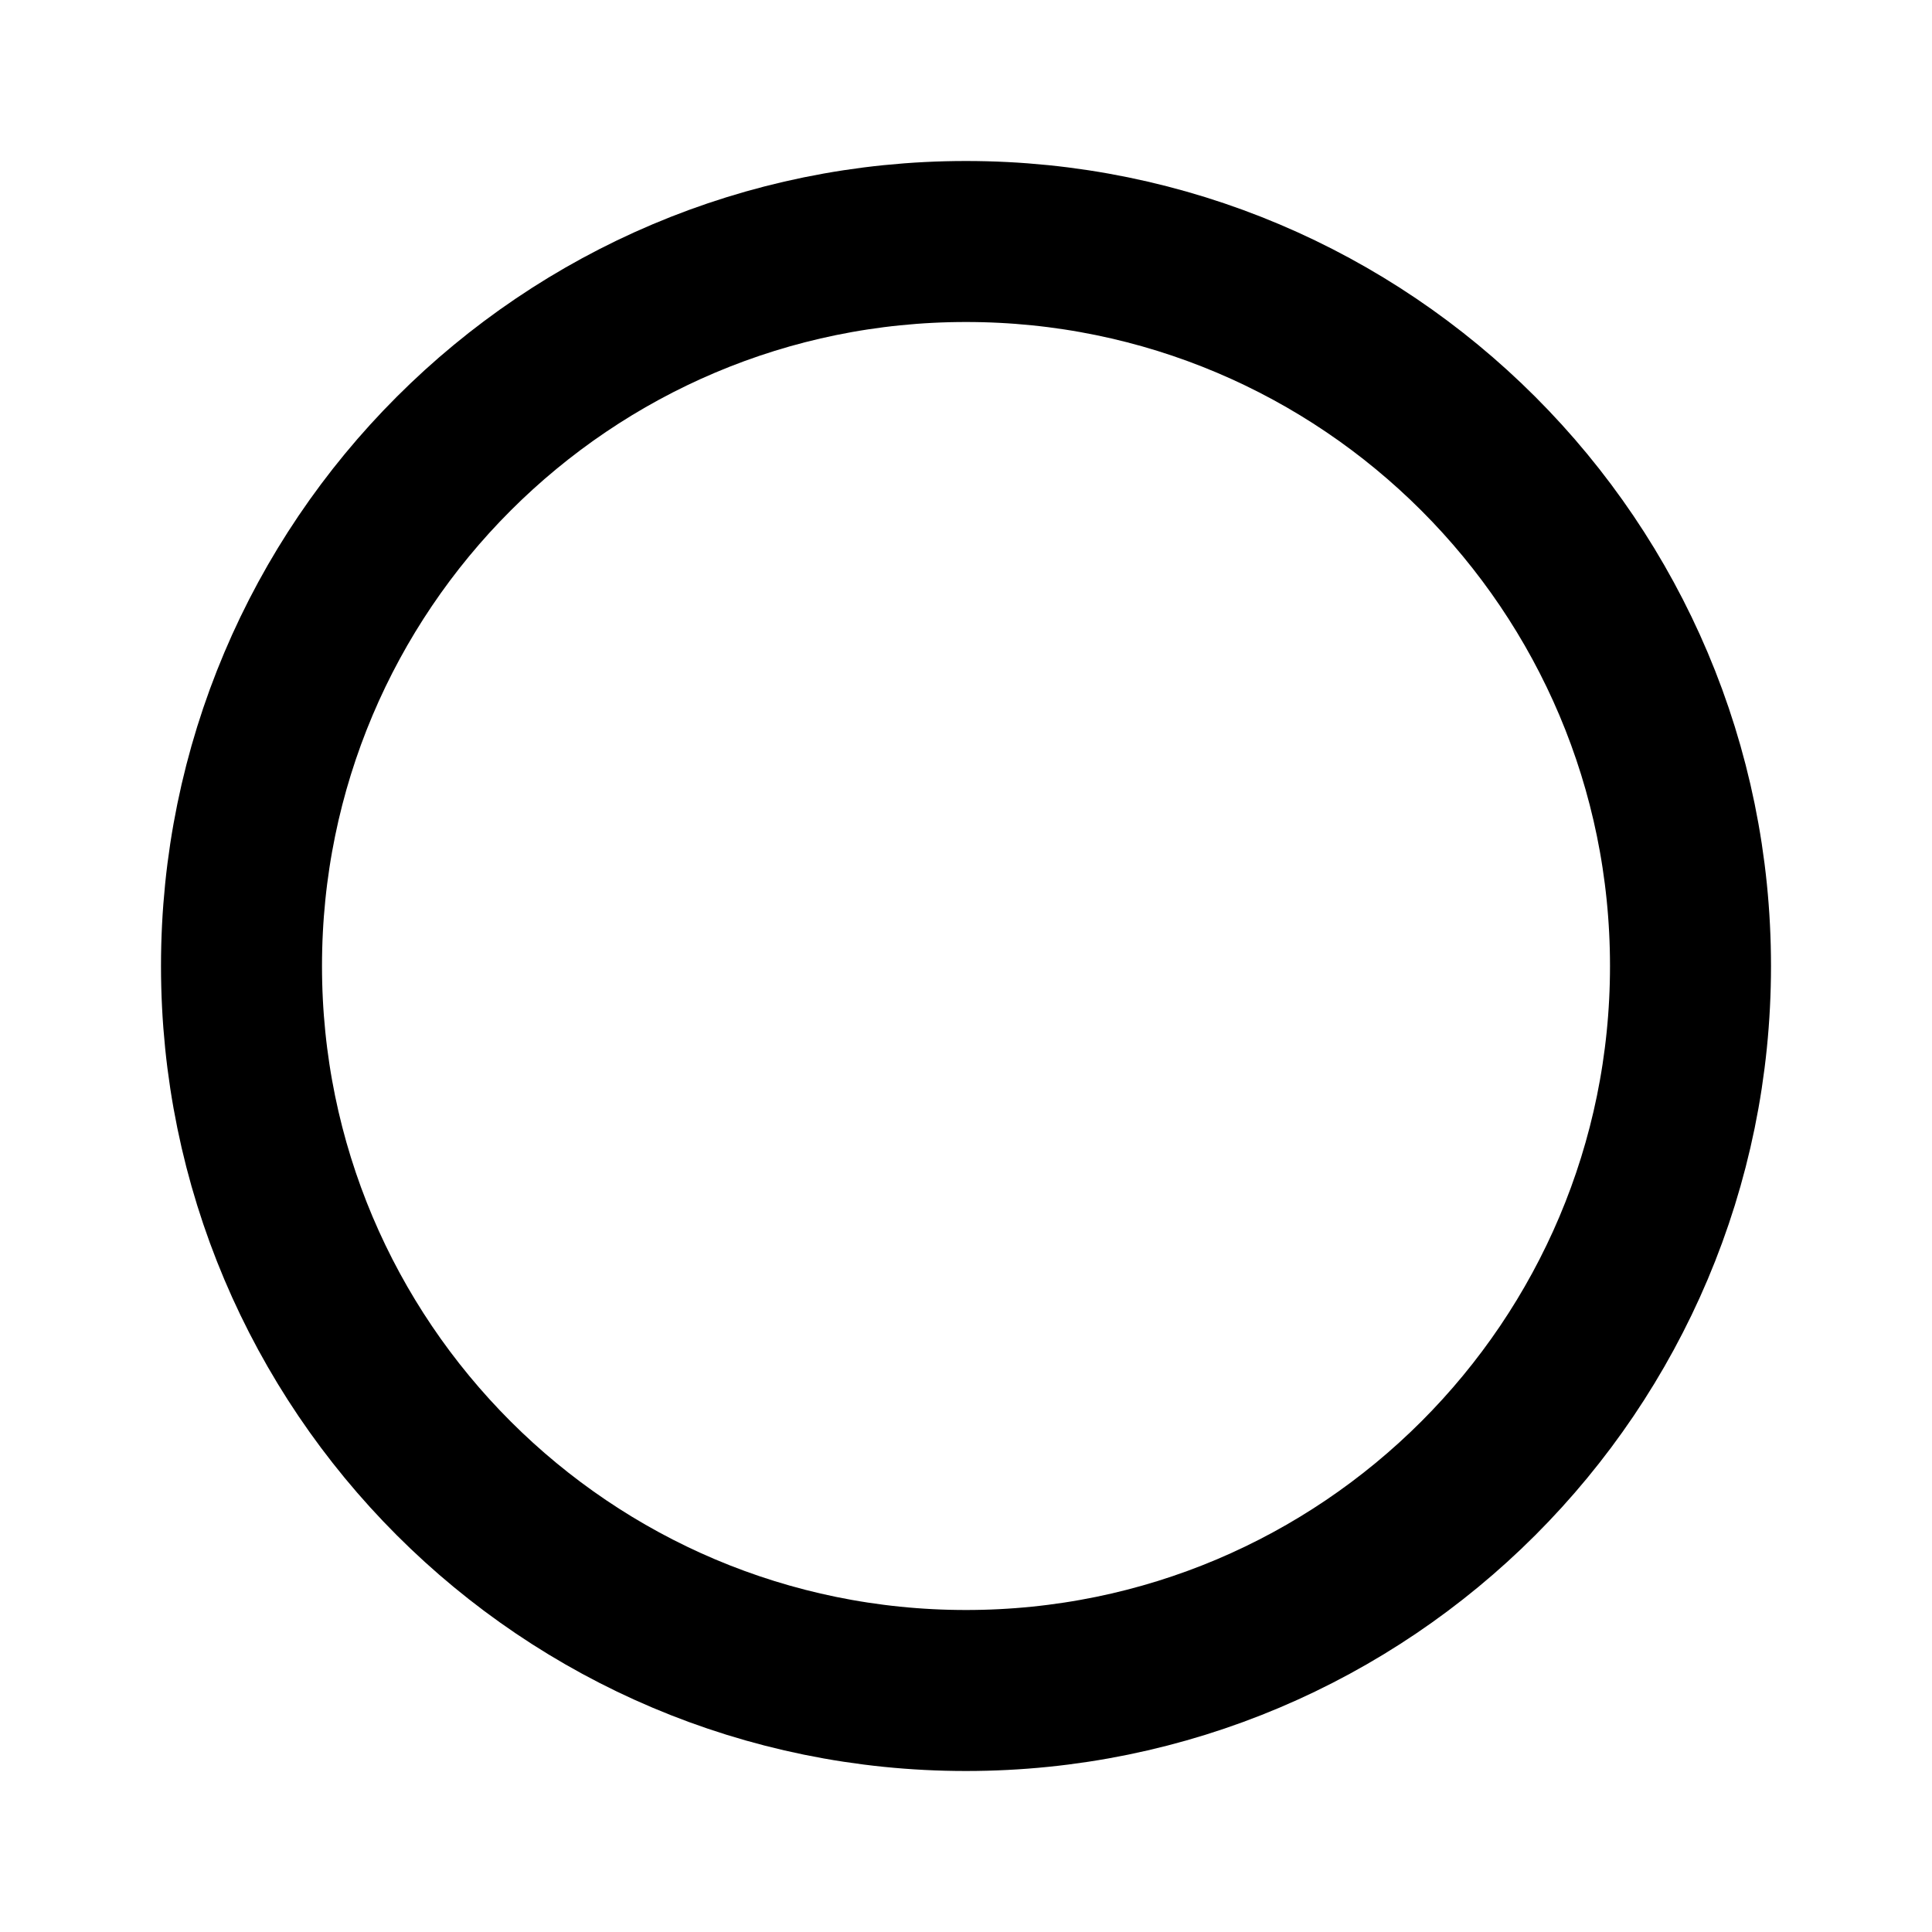
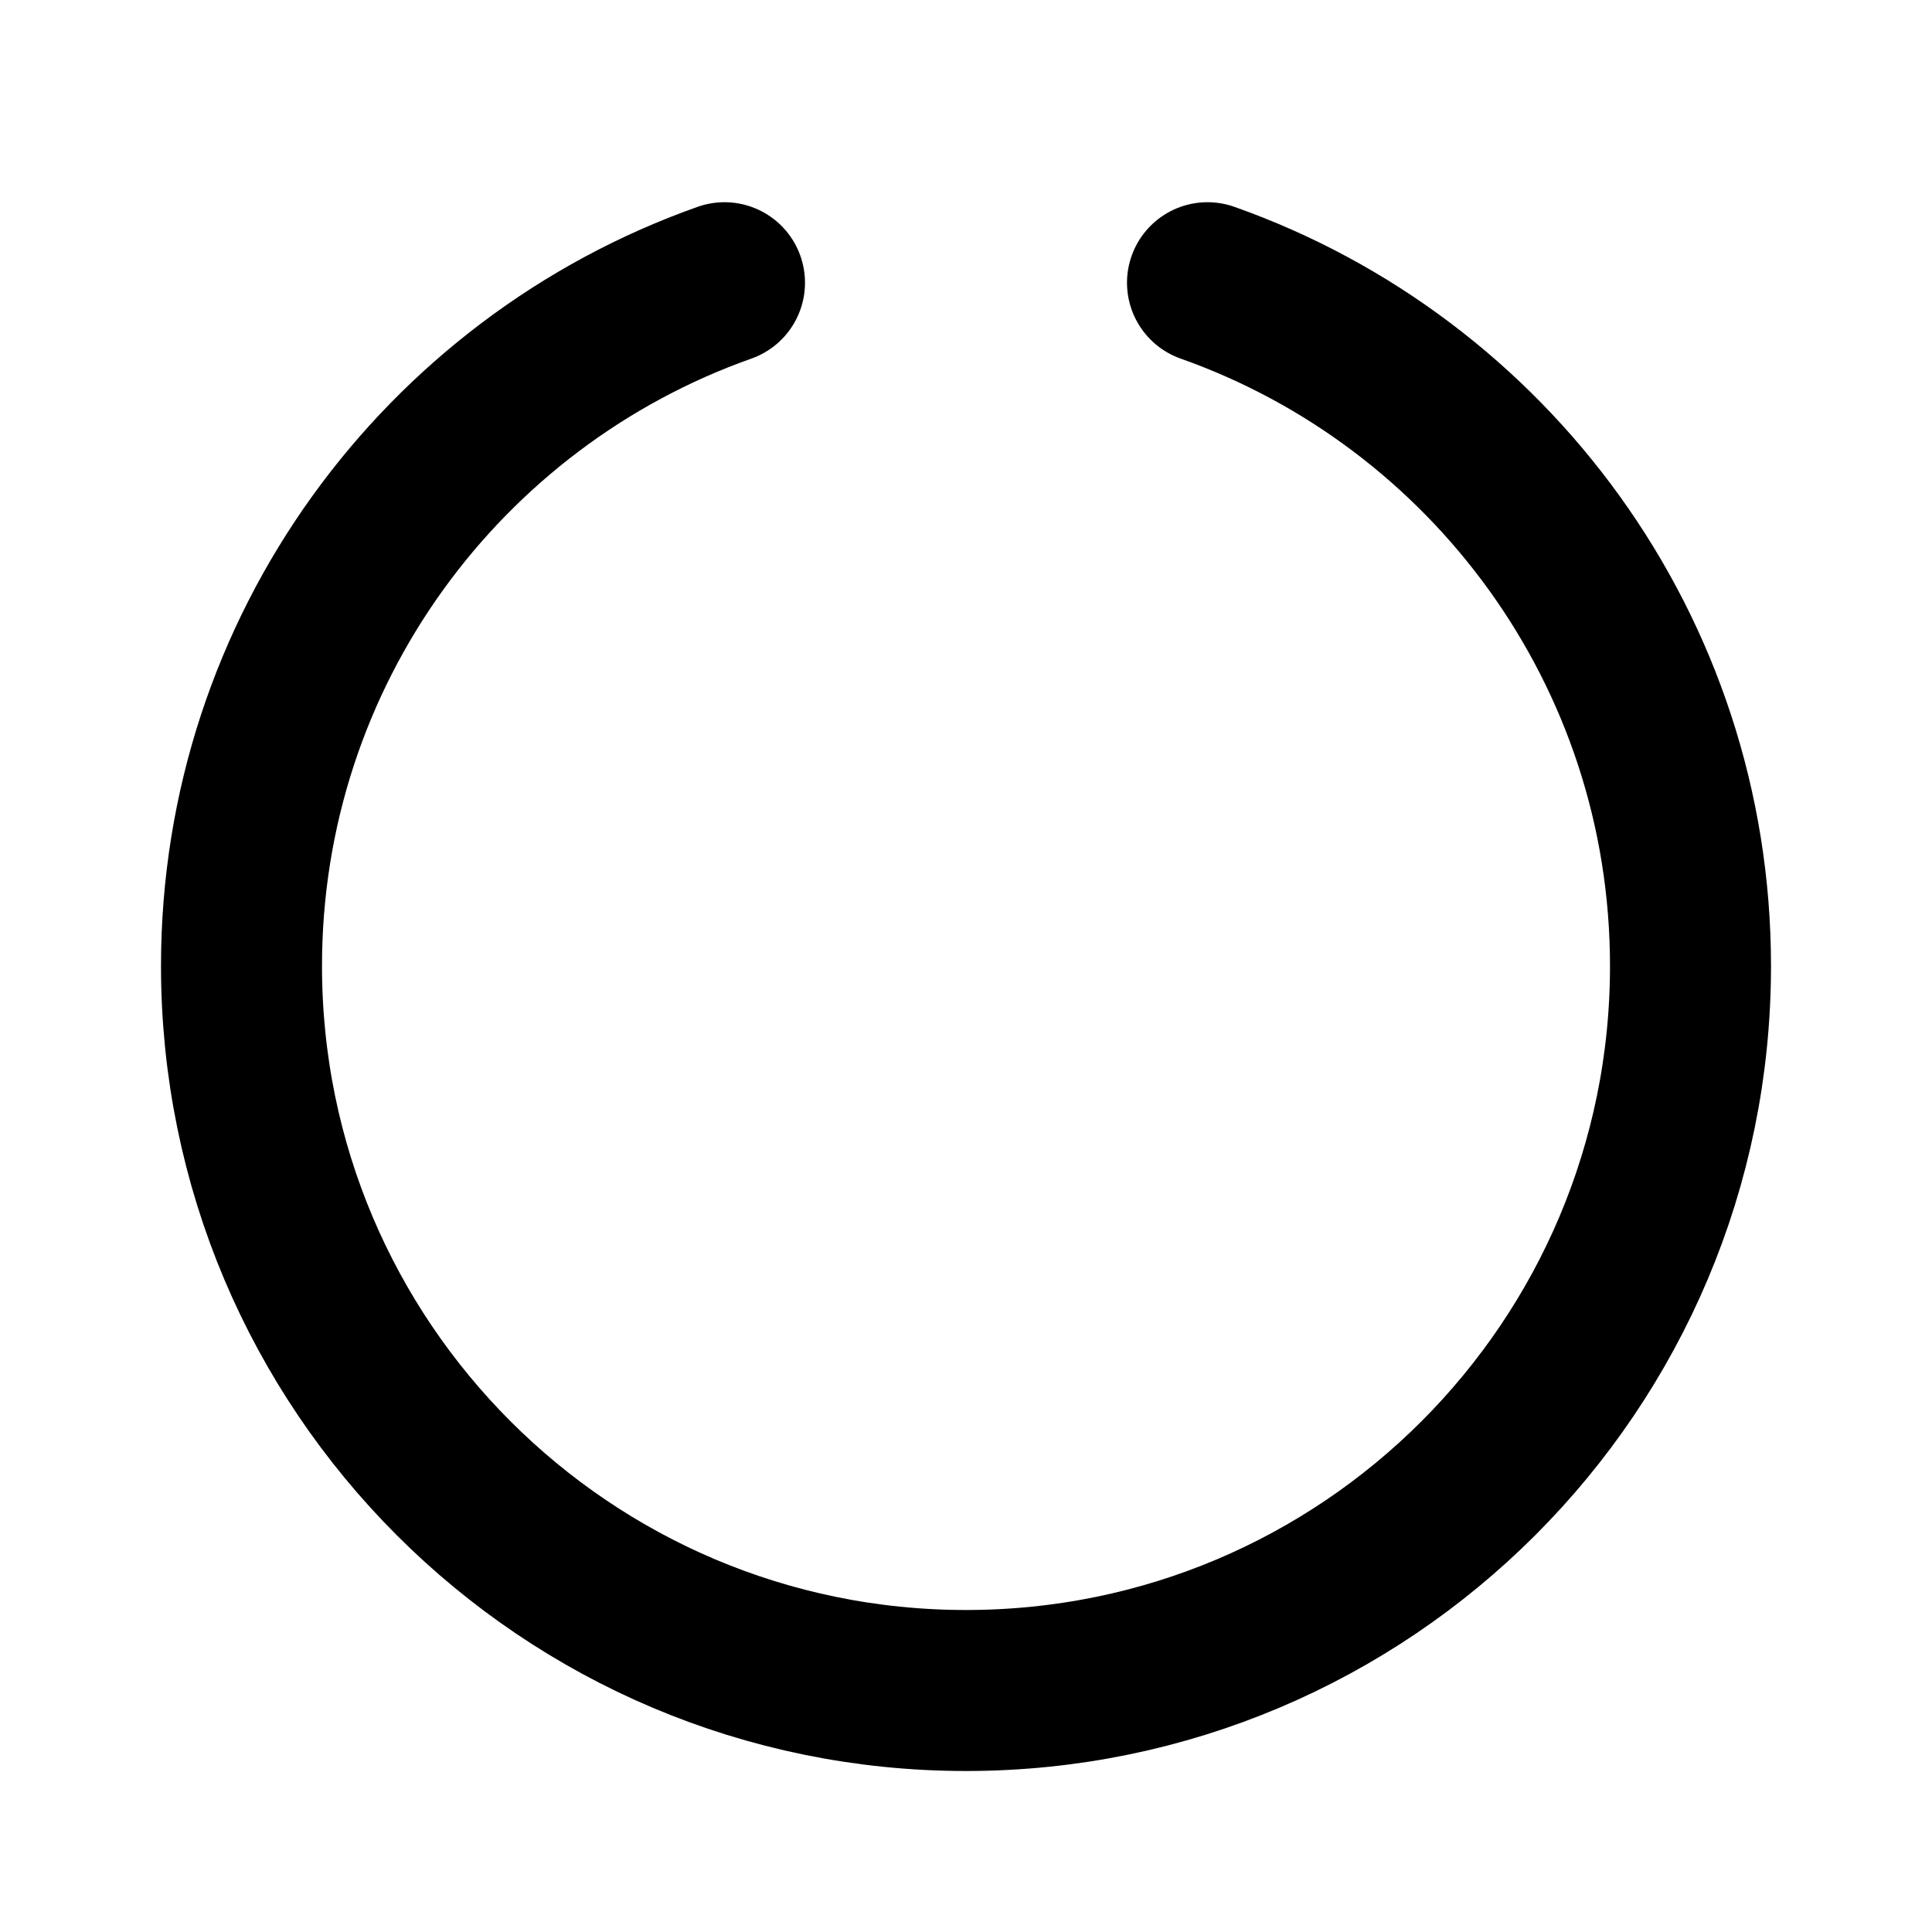
- <svg xmlns="http://www.w3.org/2000/svg" width="64px" height="64px" viewBox="0 0 24 24" fill="none">
+ <svg xmlns="http://www.w3.org/2000/svg" width="64px" height="64px" viewBox="0 0 24 24" fill="none" stroke="#000000">
  <g id="SVGRepo_bgCarrier" stroke-width="0" />
  <g id="SVGRepo_tracerCarrier" stroke-linecap="round" stroke-linejoin="round" />
  <g id="SVGRepo_iconCarrier">
-     <path d="M21 12C21 16.971 16.971 21 12 21C7.029 21 3 16.971 3 12C3 7.029 7.029 3 12 3C16.971 3 21 7.029 21 12Z" stroke="#000000" stroke-width="2" stroke-linecap="round" stroke-linejoin="round" />
+     <path d="M9 3.512C5.504 4.748 3 8.081 3 12C3 16.971 7.029 21 12 21C16.971 21 21 16.971 21 12C21 8.081 18.496 4.748 15 3.512" stroke="#000000" stroke-width="2" stroke-linecap="round" stroke-linejoin="round" />
  </g>
</svg>
